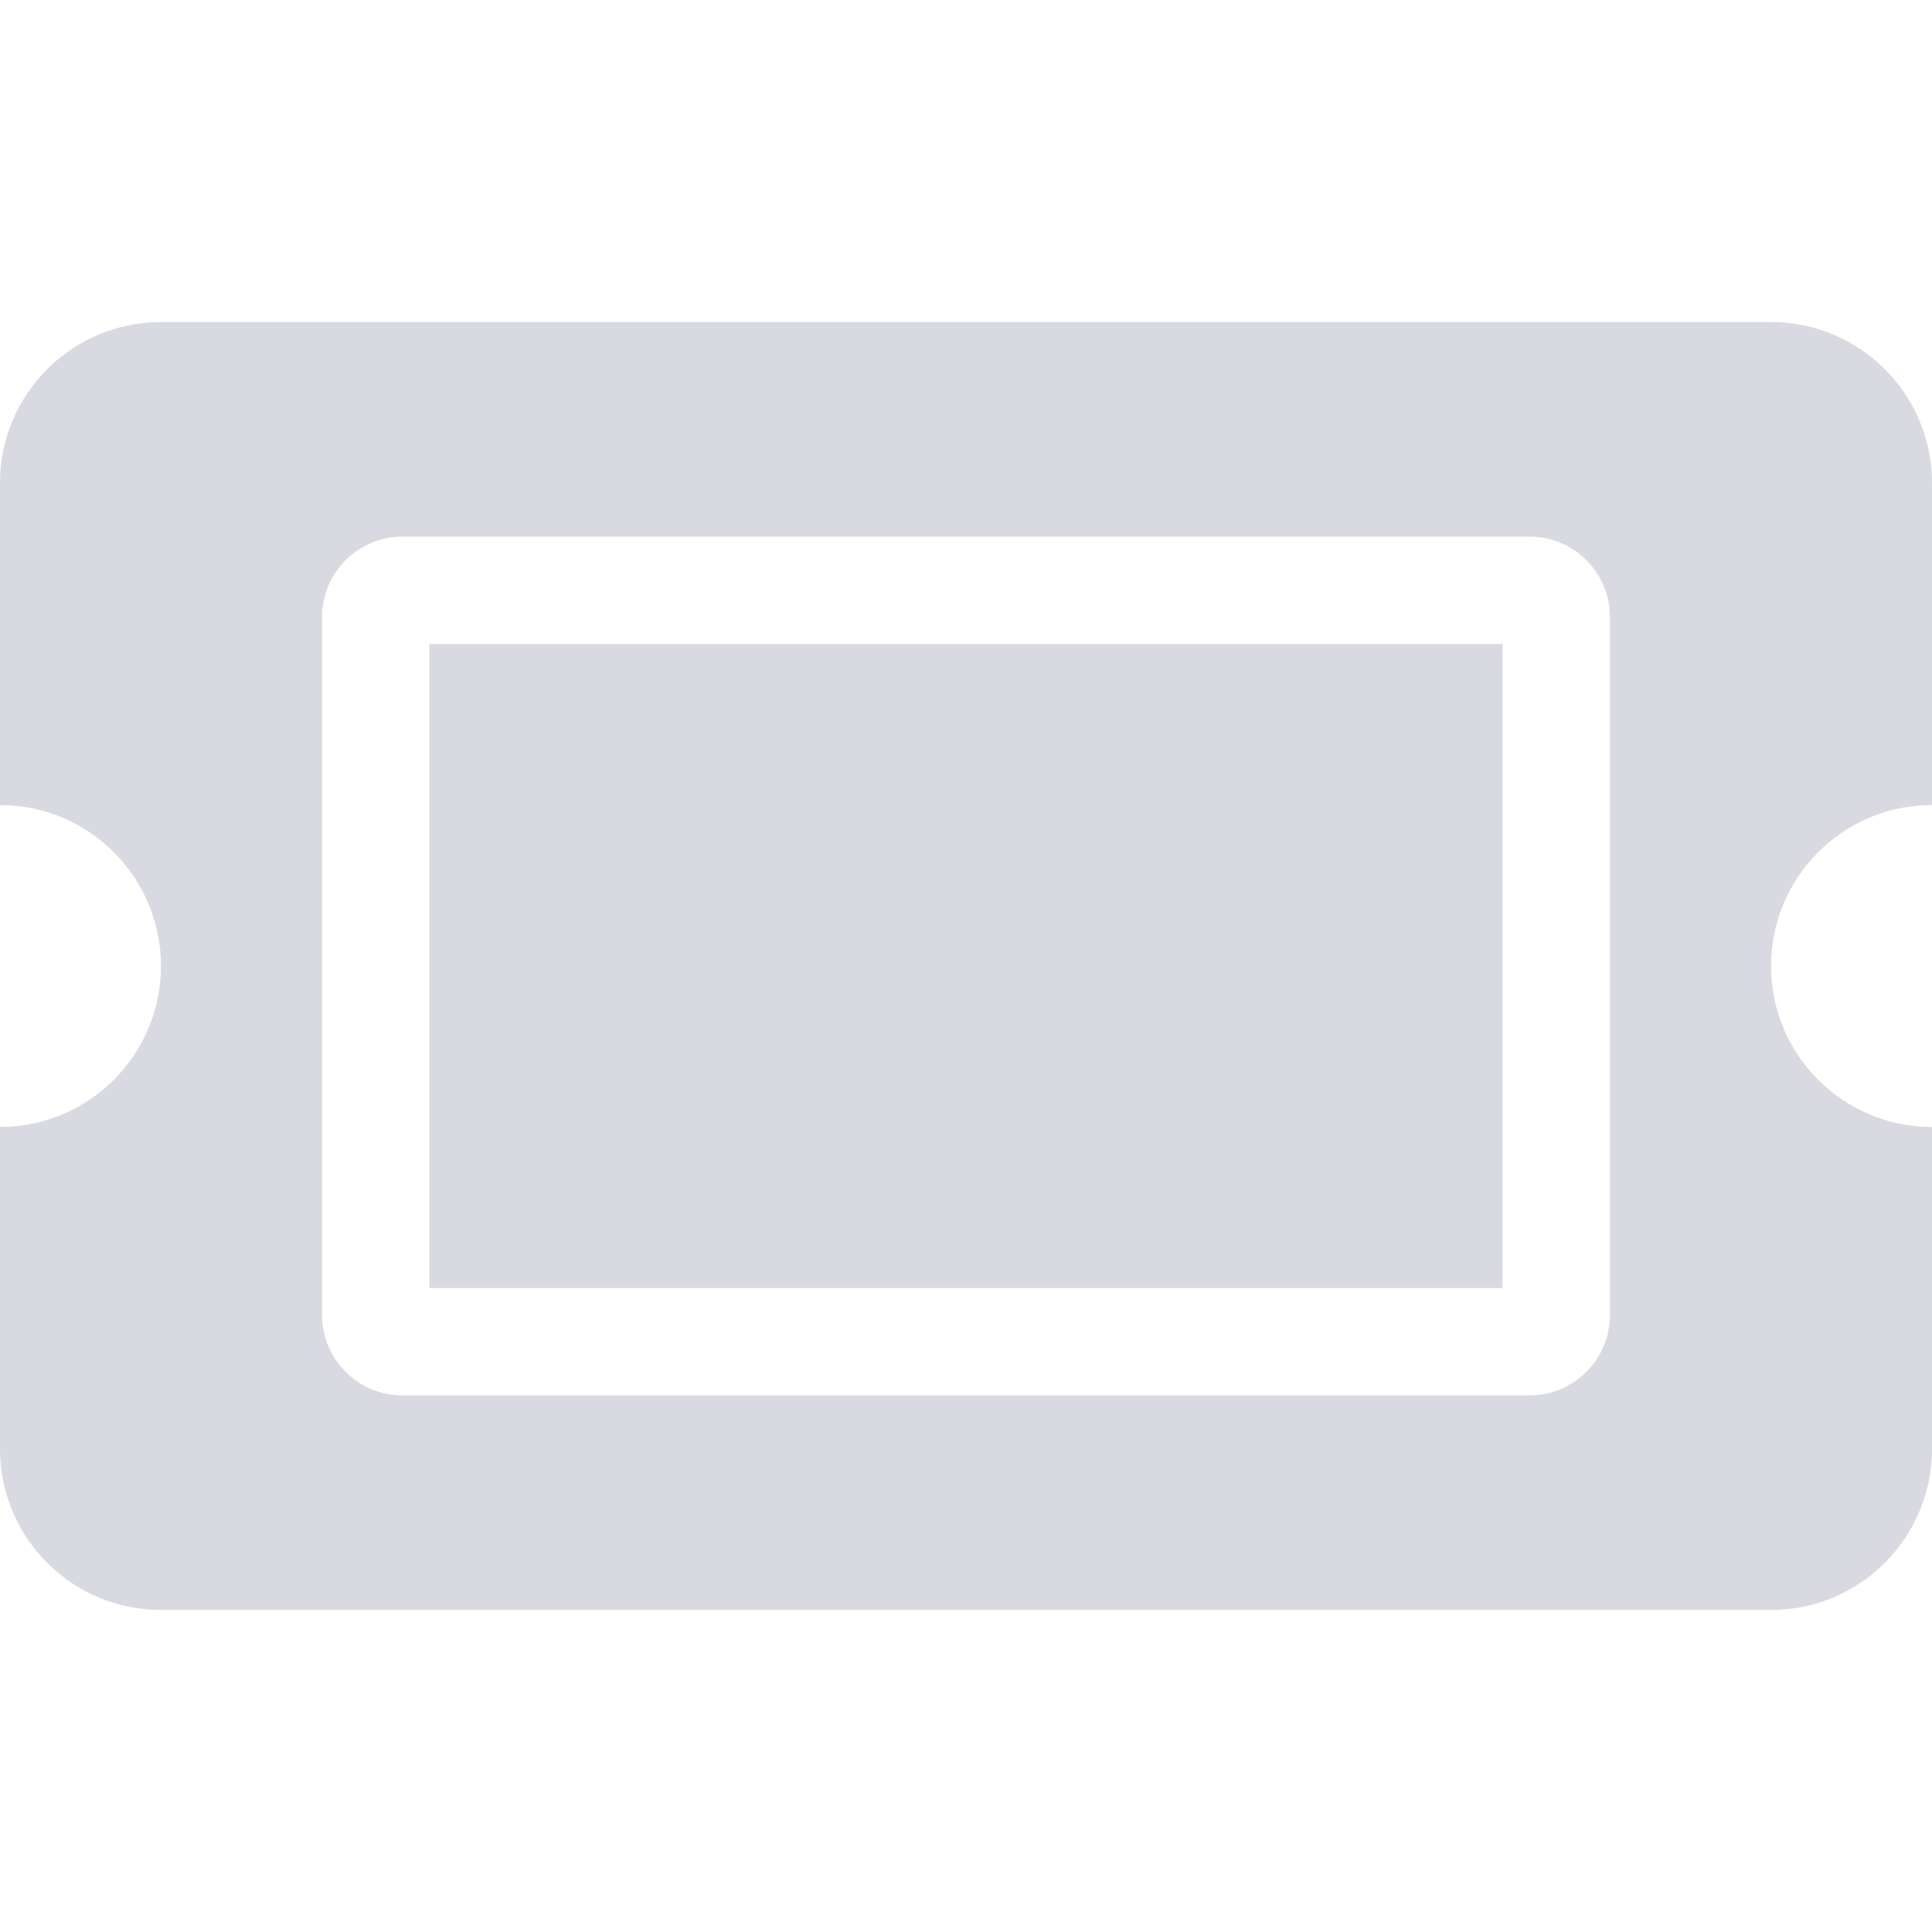
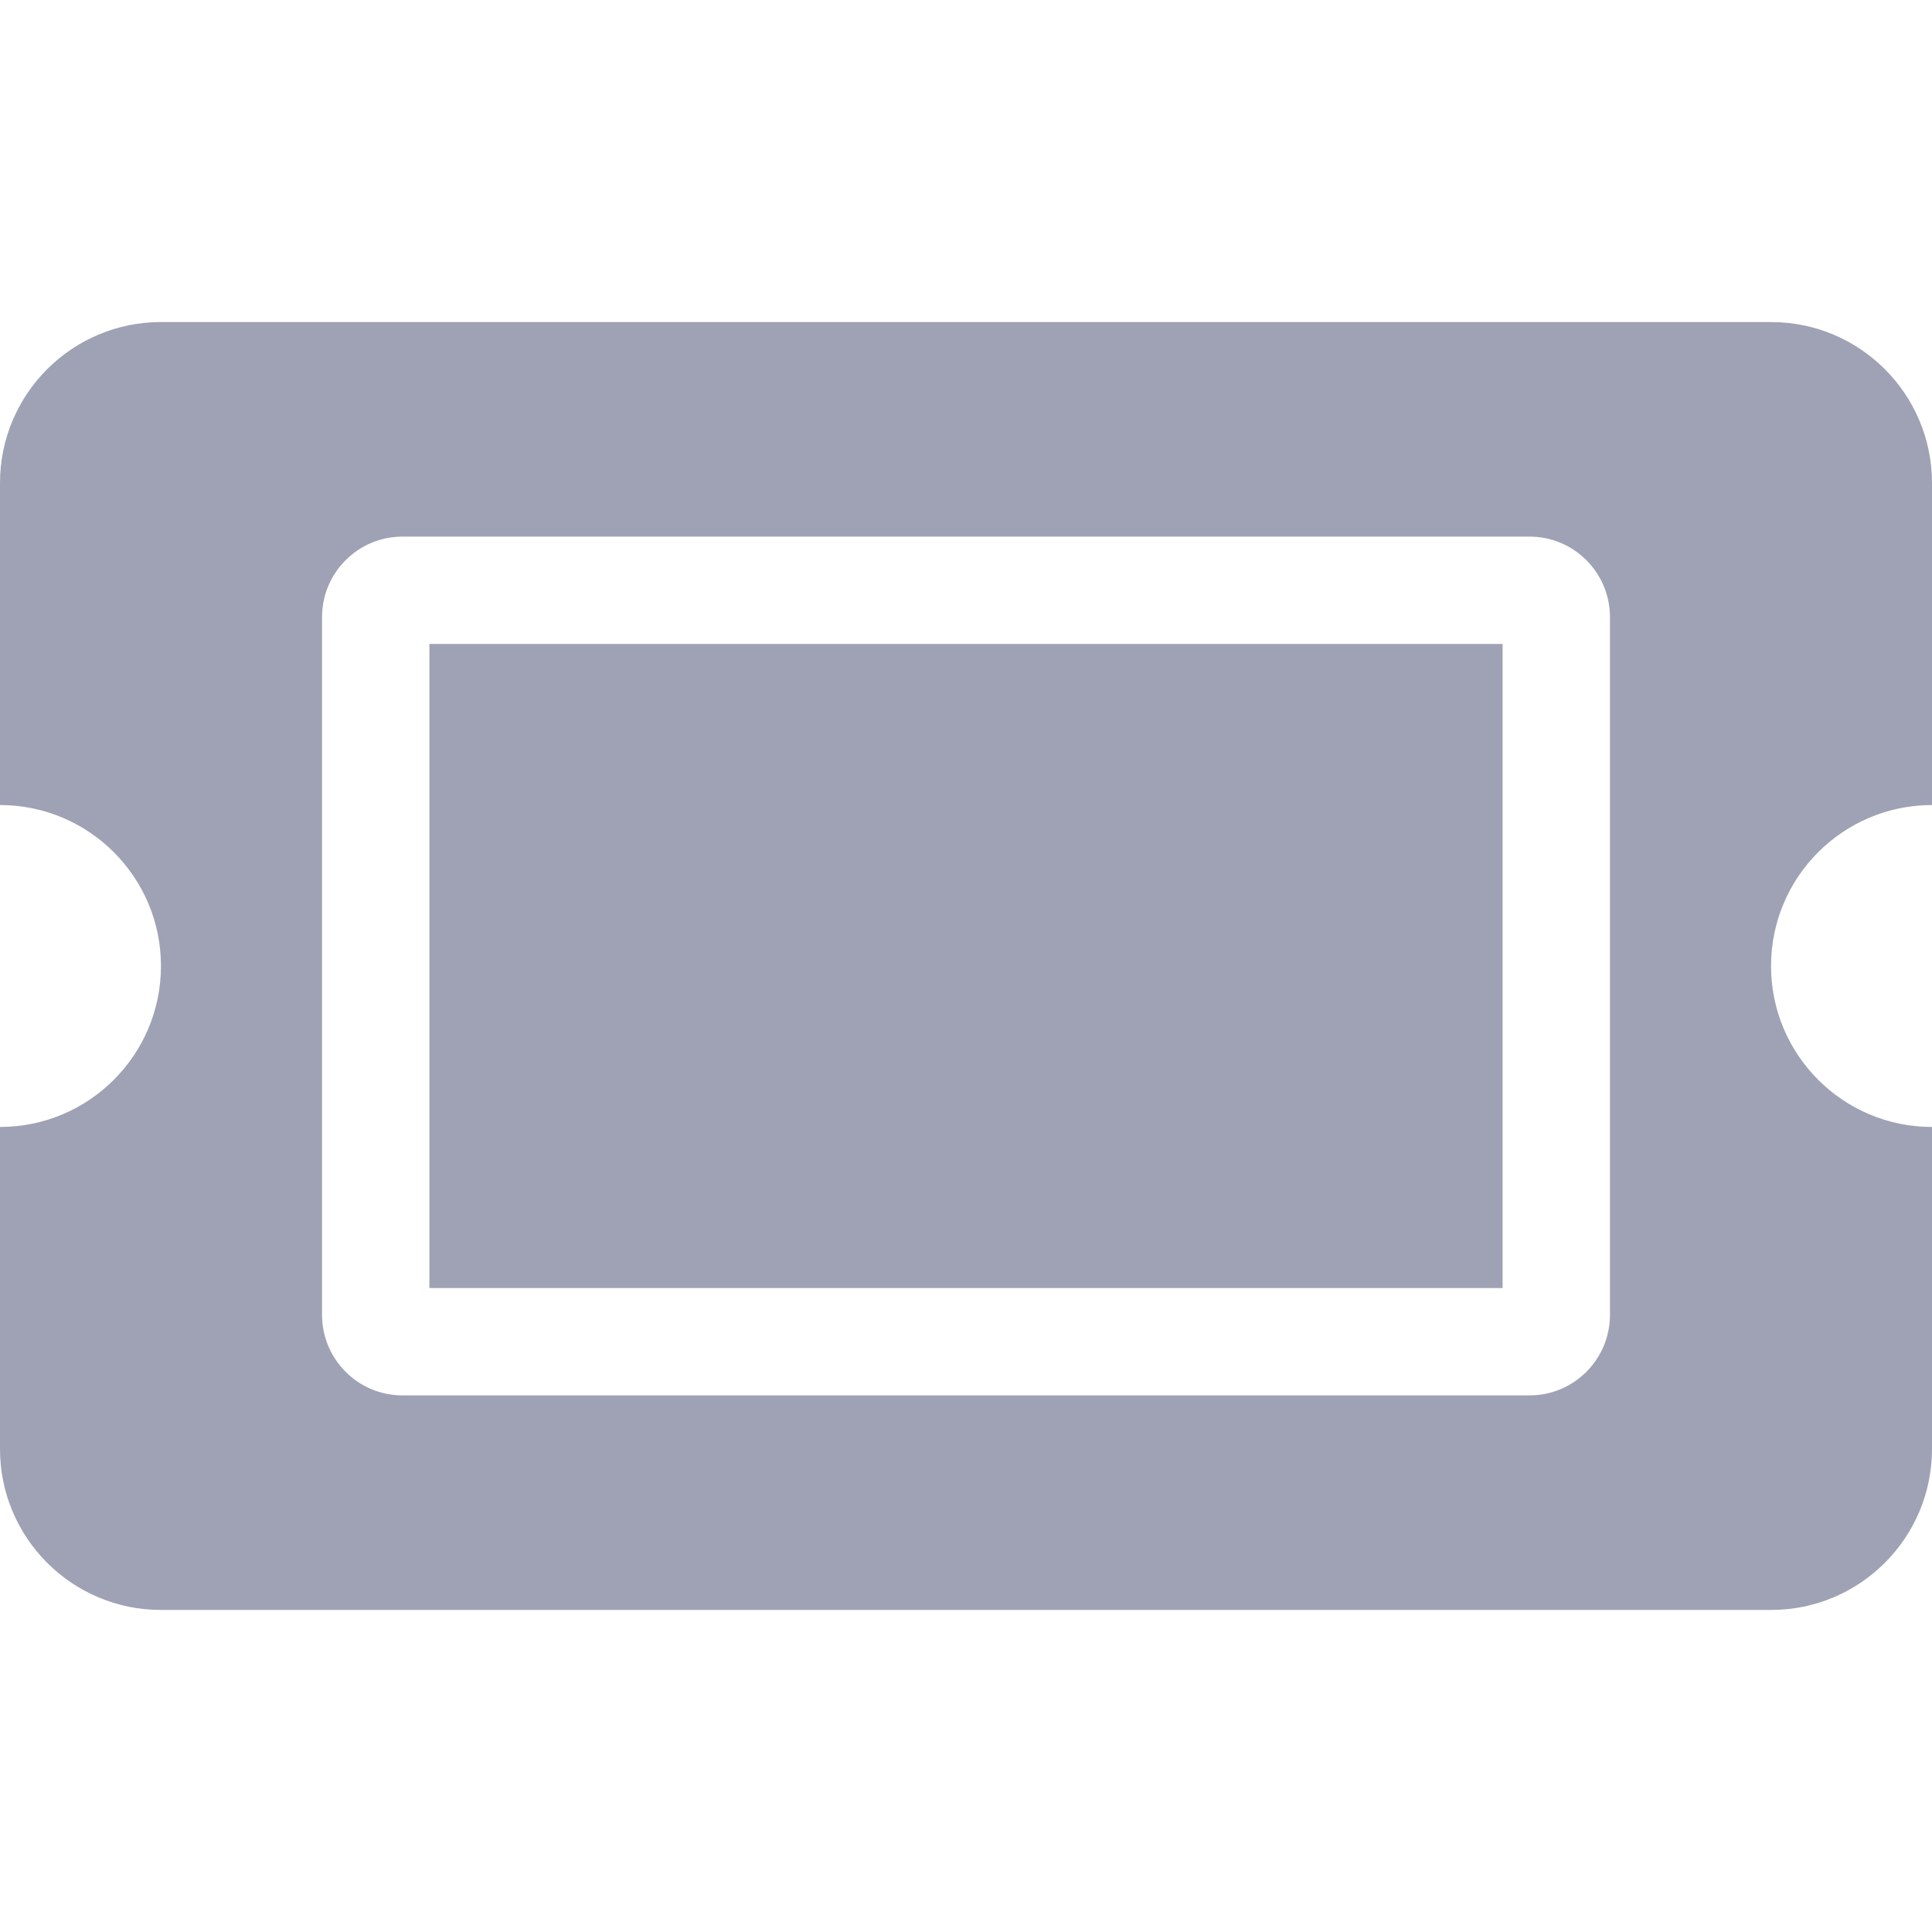
<svg xmlns="http://www.w3.org/2000/svg" width="16" height="16" viewBox="0 0 16 16" fill="none">
-   <path opacity="0.4" d="M3.556 5.333H12.444V10.667H3.556V5.333ZM14.667 8C14.667 8.736 15.264 9.333 16 9.333V12C16 12.736 15.403 13.333 14.667 13.333H1.333C0.597 13.333 0 12.736 0 12V9.333C0.736 9.333 1.333 8.736 1.333 8C1.333 7.264 0.736 6.667 0 6.667V4C0 3.264 0.597 2.667 1.333 2.667H14.667C15.403 2.667 16 3.264 16 4V6.667C15.264 6.667 14.667 7.264 14.667 8ZM13.333 5.111C13.333 4.743 13.035 4.444 12.667 4.444H3.333C2.965 4.444 2.667 4.743 2.667 5.111V10.889C2.667 11.257 2.965 11.556 3.333 11.556H12.667C13.035 11.556 13.333 11.257 13.333 10.889V5.111Z" fill="#9FA2B4" />
+   <path d="M3.556 5.333H12.444V10.667H3.556V5.333ZM14.667 8C14.667 8.736 15.264 9.333 16 9.333V12C16 12.736 15.403 13.333 14.667 13.333H1.333C0.597 13.333 0 12.736 0 12V9.333C0.736 9.333 1.333 8.736 1.333 8C1.333 7.264 0.736 6.667 0 6.667V4C0 3.264 0.597 2.667 1.333 2.667H14.667C15.403 2.667 16 3.264 16 4V6.667C15.264 6.667 14.667 7.264 14.667 8ZM13.333 5.111C13.333 4.743 13.035 4.444 12.667 4.444H3.333C2.965 4.444 2.667 4.743 2.667 5.111V10.889C2.667 11.257 2.965 11.556 3.333 11.556H12.667C13.035 11.556 13.333 11.257 13.333 10.889V5.111Z" fill="#9FA2B4" />
</svg>
